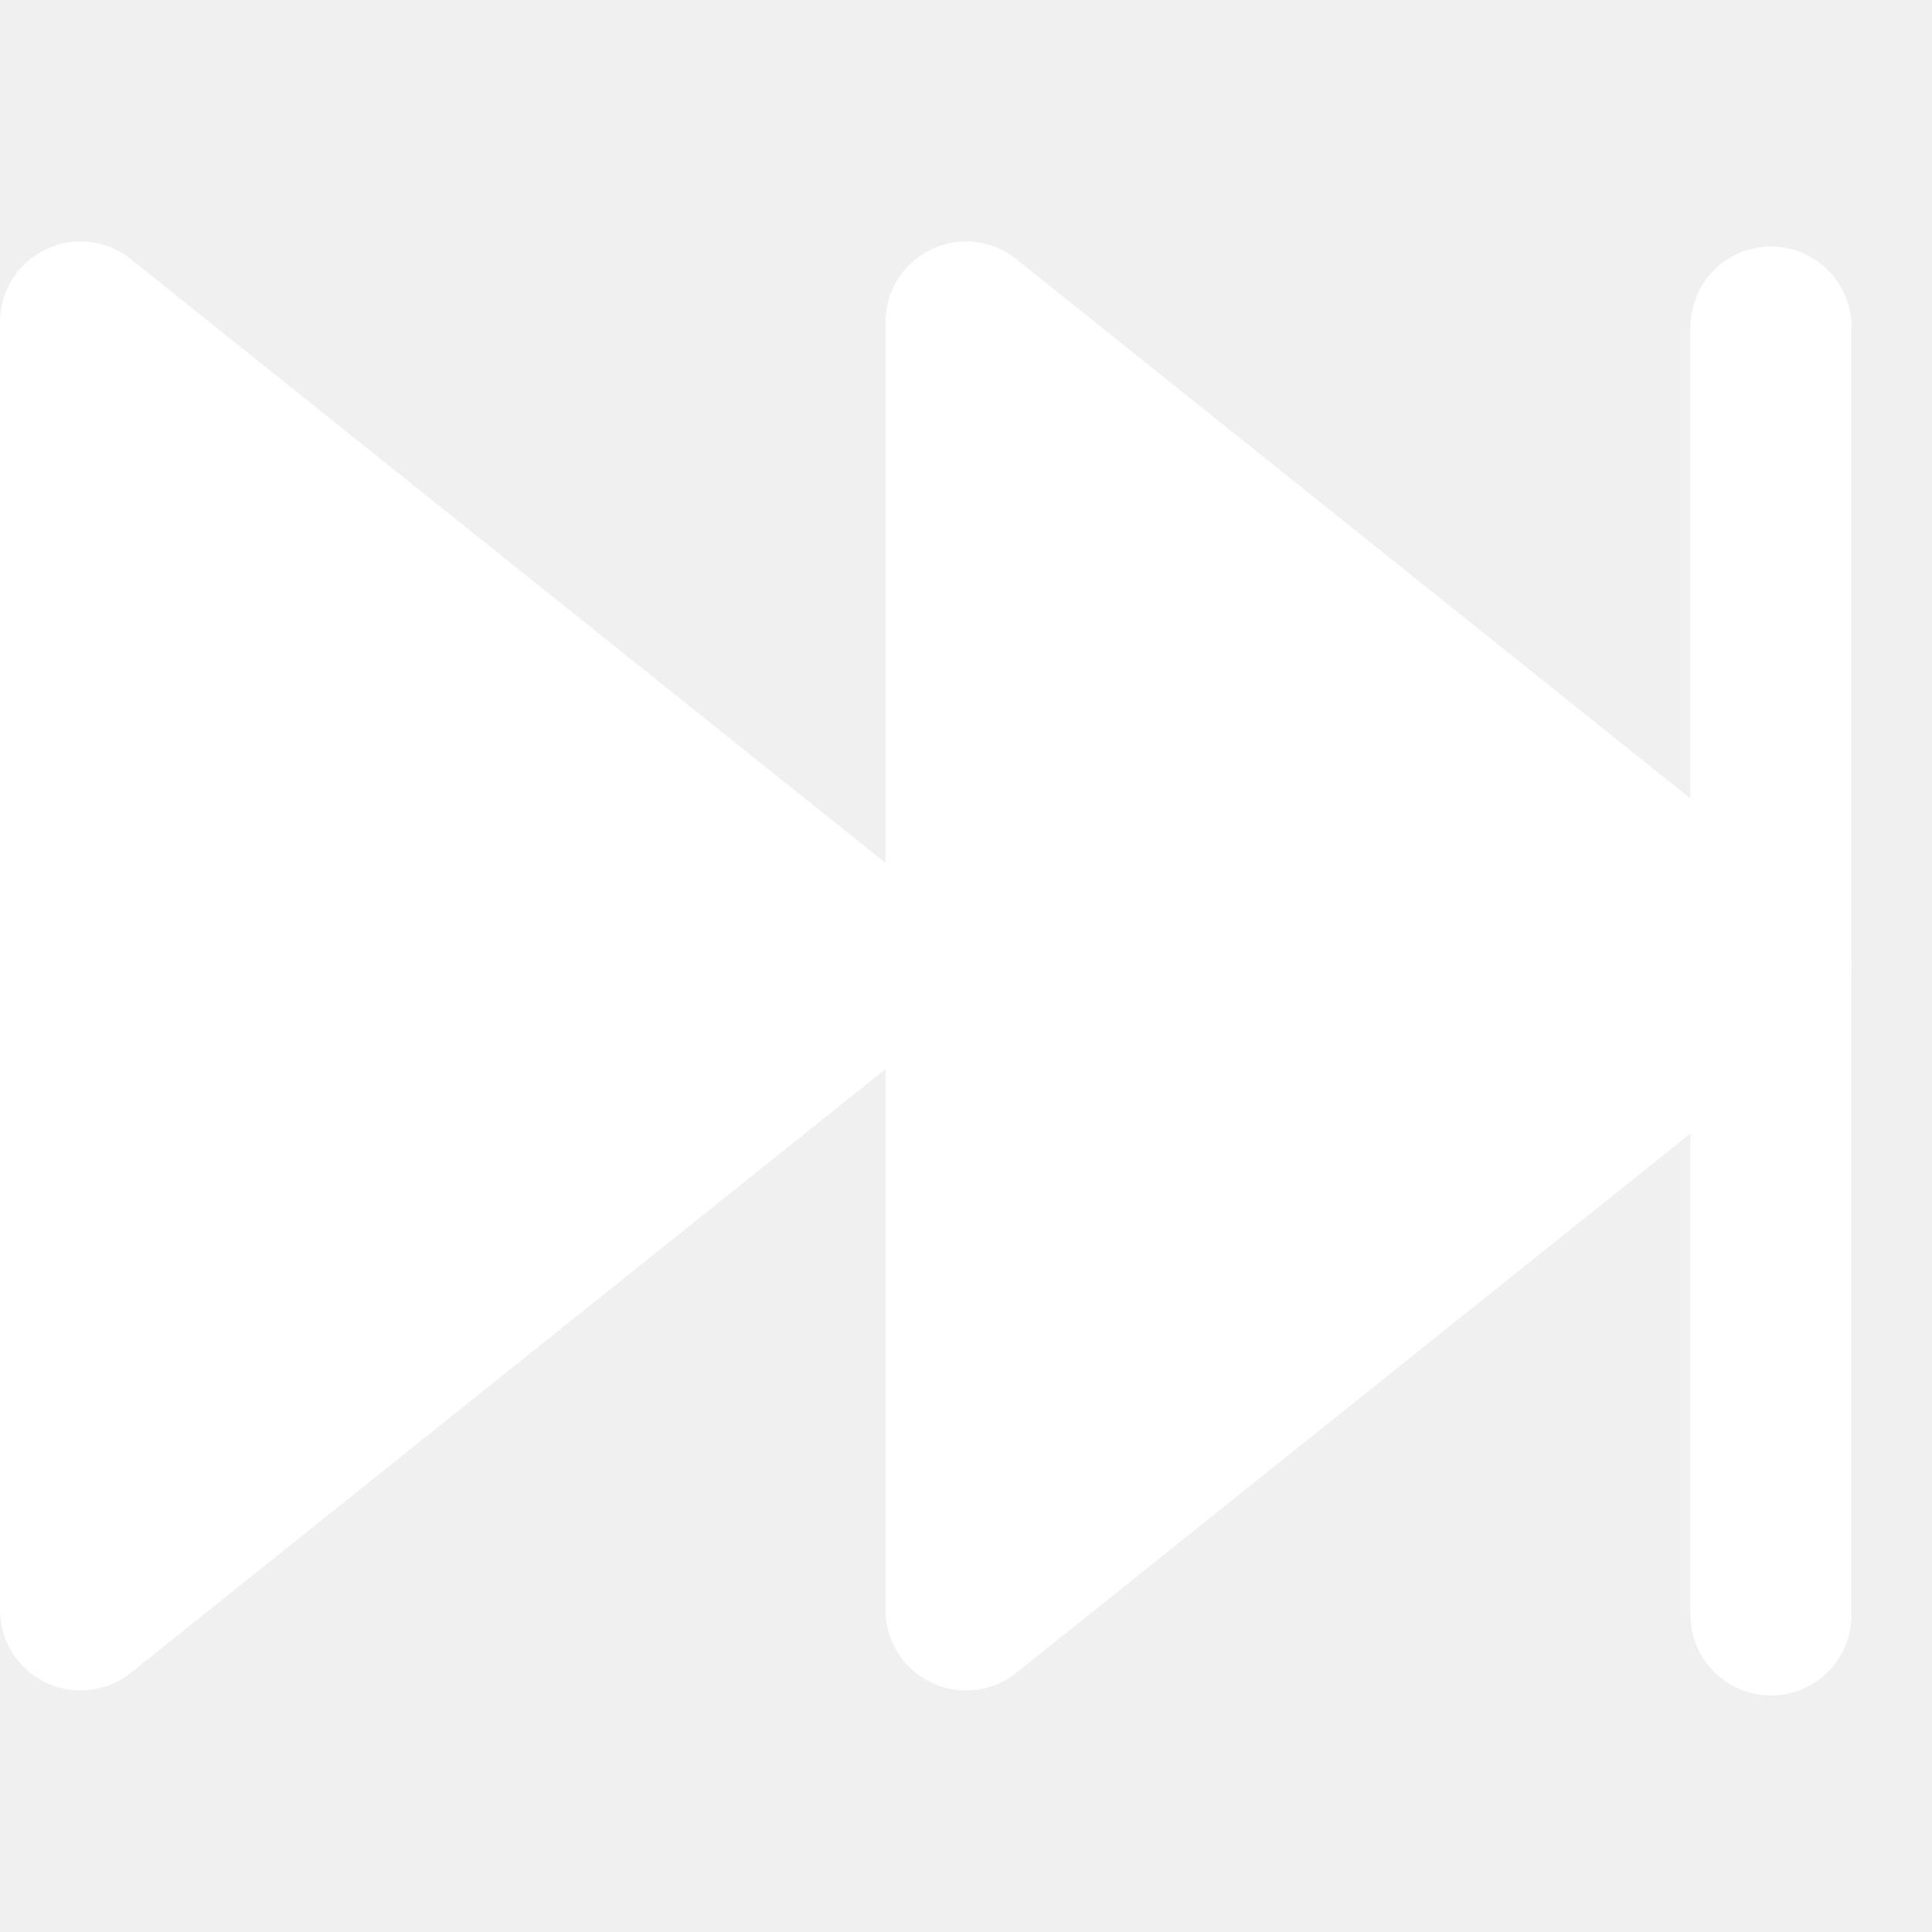
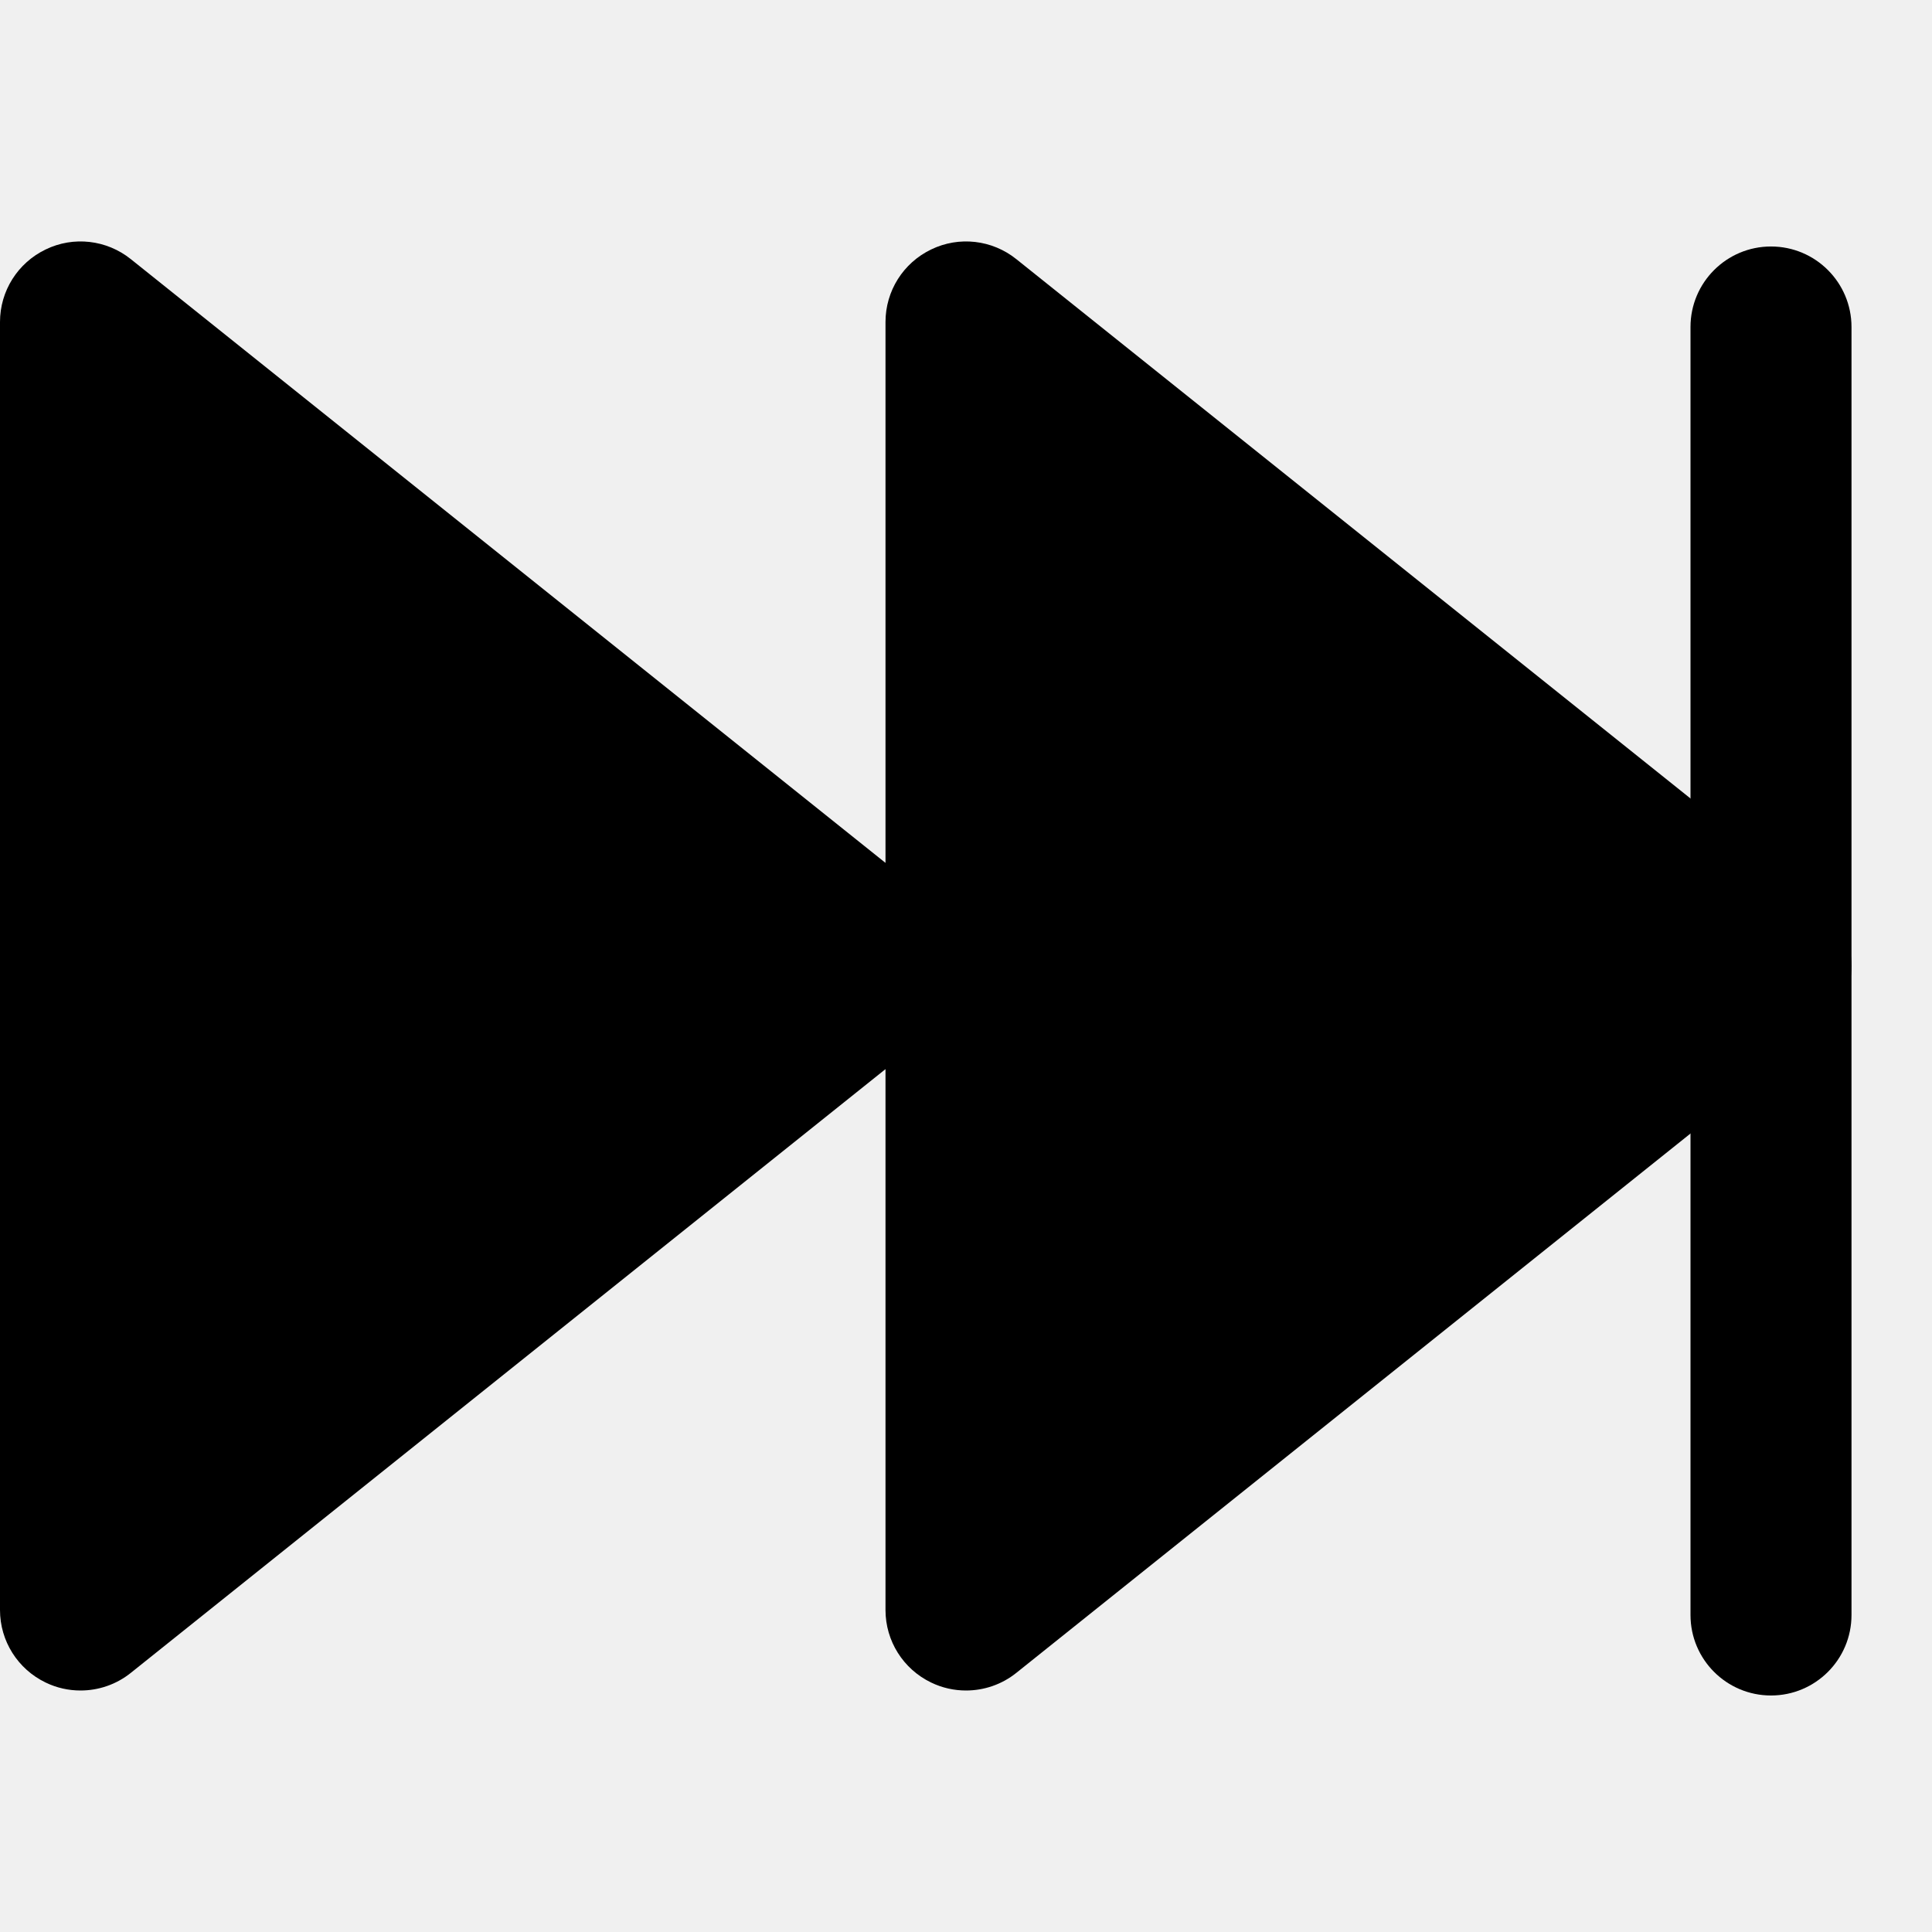
- <svg xmlns="http://www.w3.org/2000/svg" width="24" height="24" viewBox="0 0 24 24" fill="none">
-   <path d="M12.625 3.219C12.324 2.978 11.913 2.931 11.567 3.099C11.22 3.266 11 3.615 11 4V10.719L1.625 3.219C1.324 2.978 0.912 2.931 0.567 3.099C0.22 3.266 0 3.615 0 4V20C0 20.385 0.22 20.734 0.567 20.901C0.705 20.968 0.853 21 1 21C1.223 21 1.444 20.926 1.625 20.781L11 13.281V20C11 20.385 11.22 20.734 11.567 20.901C11.705 20.968 11.853 21 12 21C12.223 21 12.444 20.926 12.625 20.781L22.625 12.781C22.862 12.591 23 12.304 23 12C23 11.696 22.862 11.409 22.625 11.219L12.625 3.219Z" fill="white" />
-   <rect x="21" y="3.062" width="2" height="18" rx="1" fill="white" />
+ <svg xmlns="http://www.w3.org/2000/svg" width="24" height="24" viewBox="0 0 24 24">
+   <path d="M12.625 3.219C12.324 2.978 11.913 2.931 11.567 3.099C11.22 3.266 11 3.615 11 4V10.719L1.625 3.219C1.324 2.978 0.912 2.931 0.567 3.099C0.22 3.266 0 3.615 0 4V20C0 20.385 0.22 20.734 0.567 20.901C0.705 20.968 0.853 21 1 21C1.223 21 1.444 20.926 1.625 20.781L11 13.281V20C11 20.385 11.22 20.734 11.567 20.901C11.705 20.968 11.853 21 12 21C12.223 21 12.444 20.926 12.625 20.781L22.625 12.781C22.862 12.591 23 12.304 23 12C23 11.696 22.862 11.409 22.625 11.219L12.625 3.219Z" />
+   <rect x="21" y="3.062" width="2" height="18" rx="1" />
</svg>
